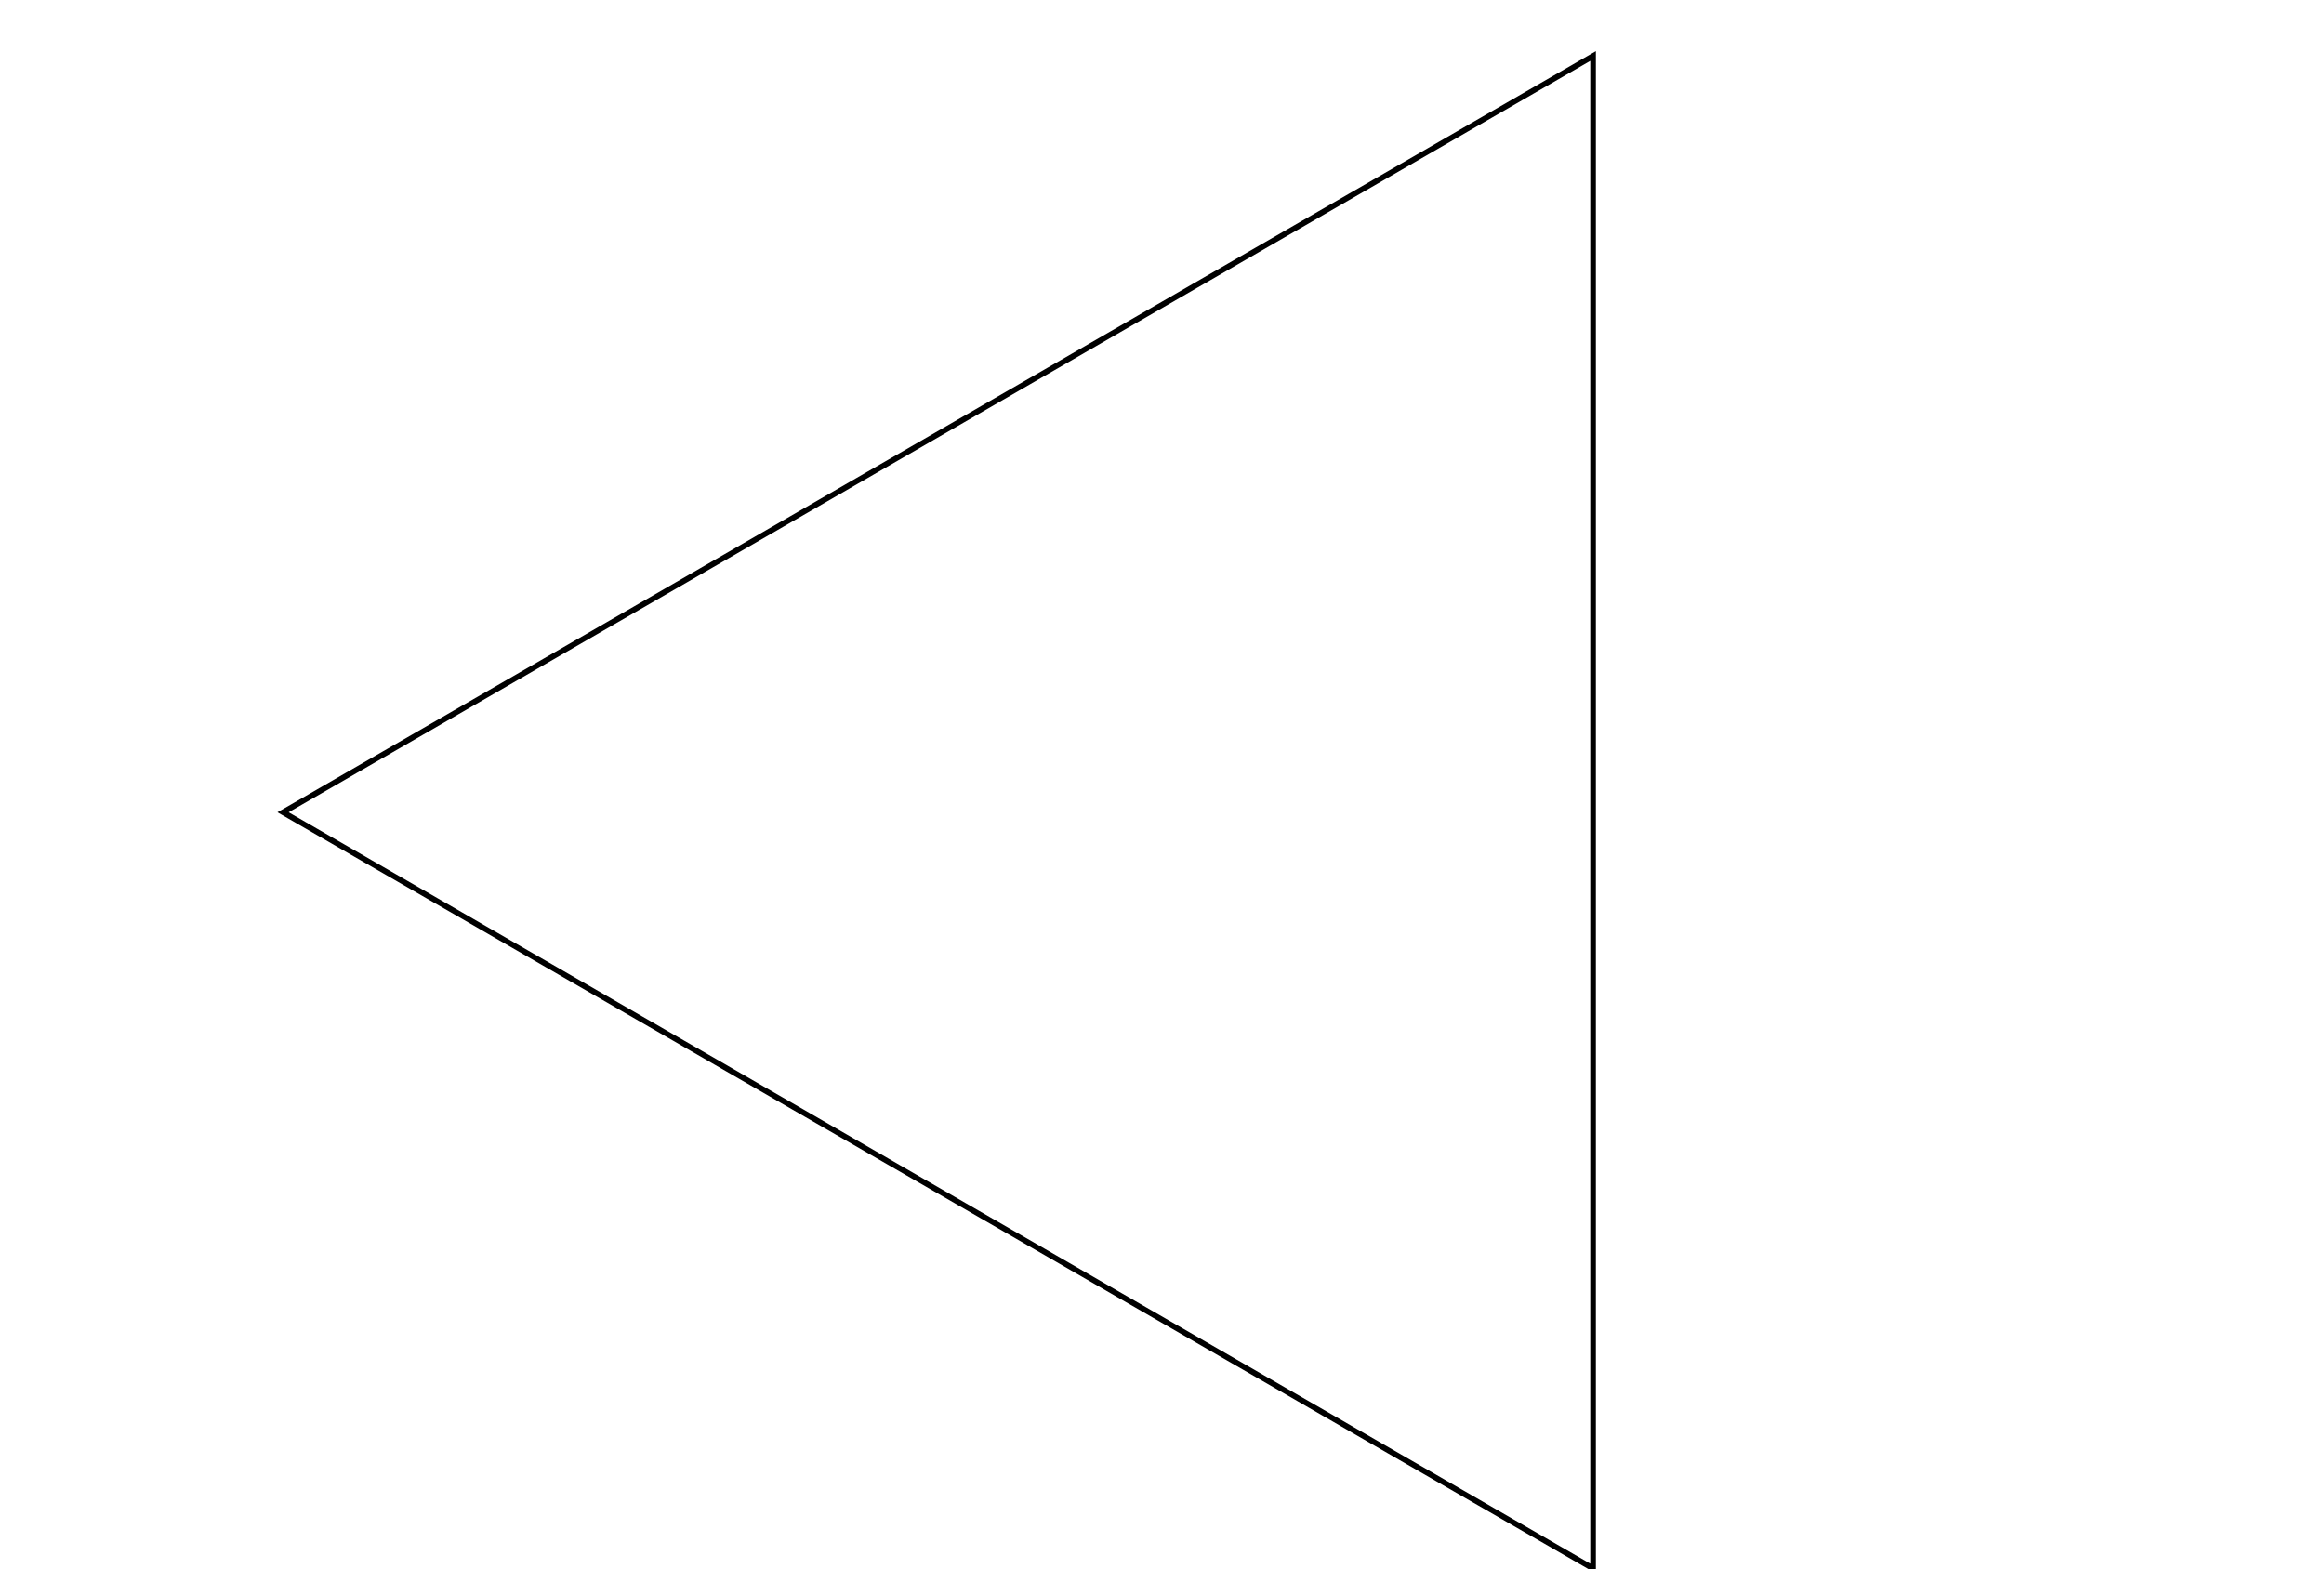
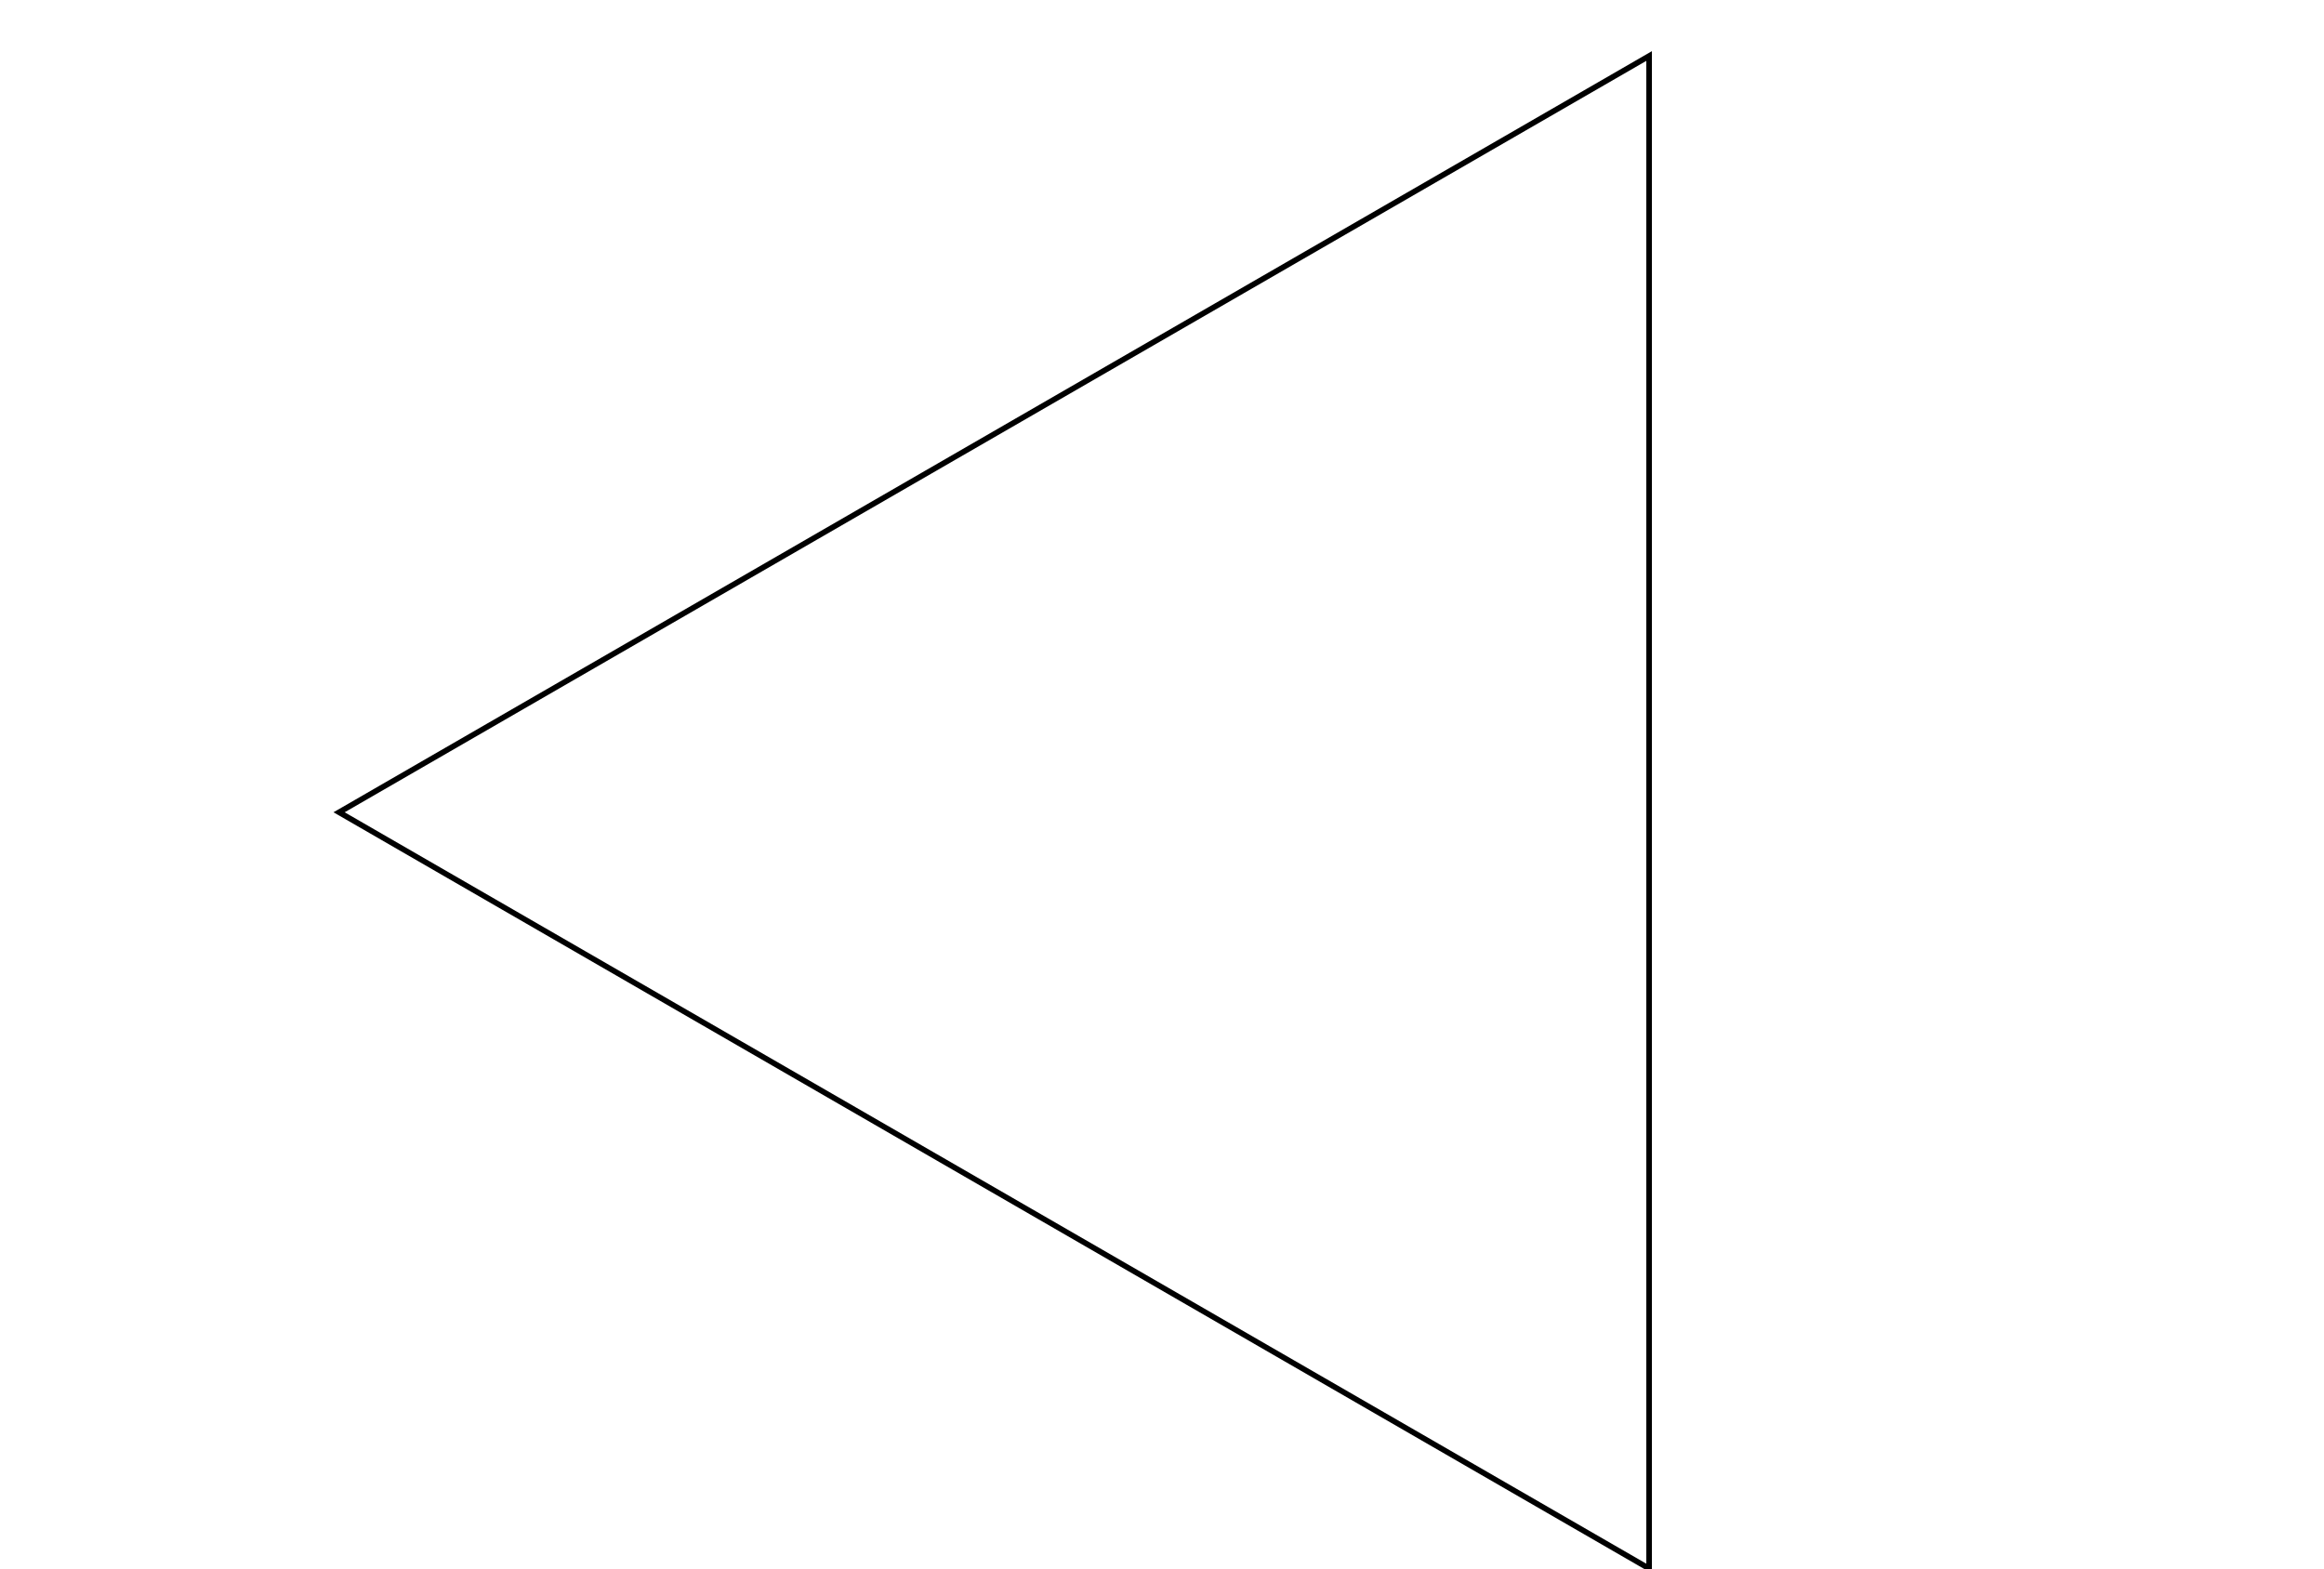
- <svg xmlns="http://www.w3.org/2000/svg" width="400" height="270" viewBox="0 -10 410 280">
+ <svg xmlns="http://www.w3.org/2000/svg" width="400" height="270" viewBox="-10 -10 410 280">
  <g transform="translate(4, 0)">
    <polygon points="277.942,0 277.942,270 44.116,135" stroke="black" fill="none" />
  </g>
</svg>
